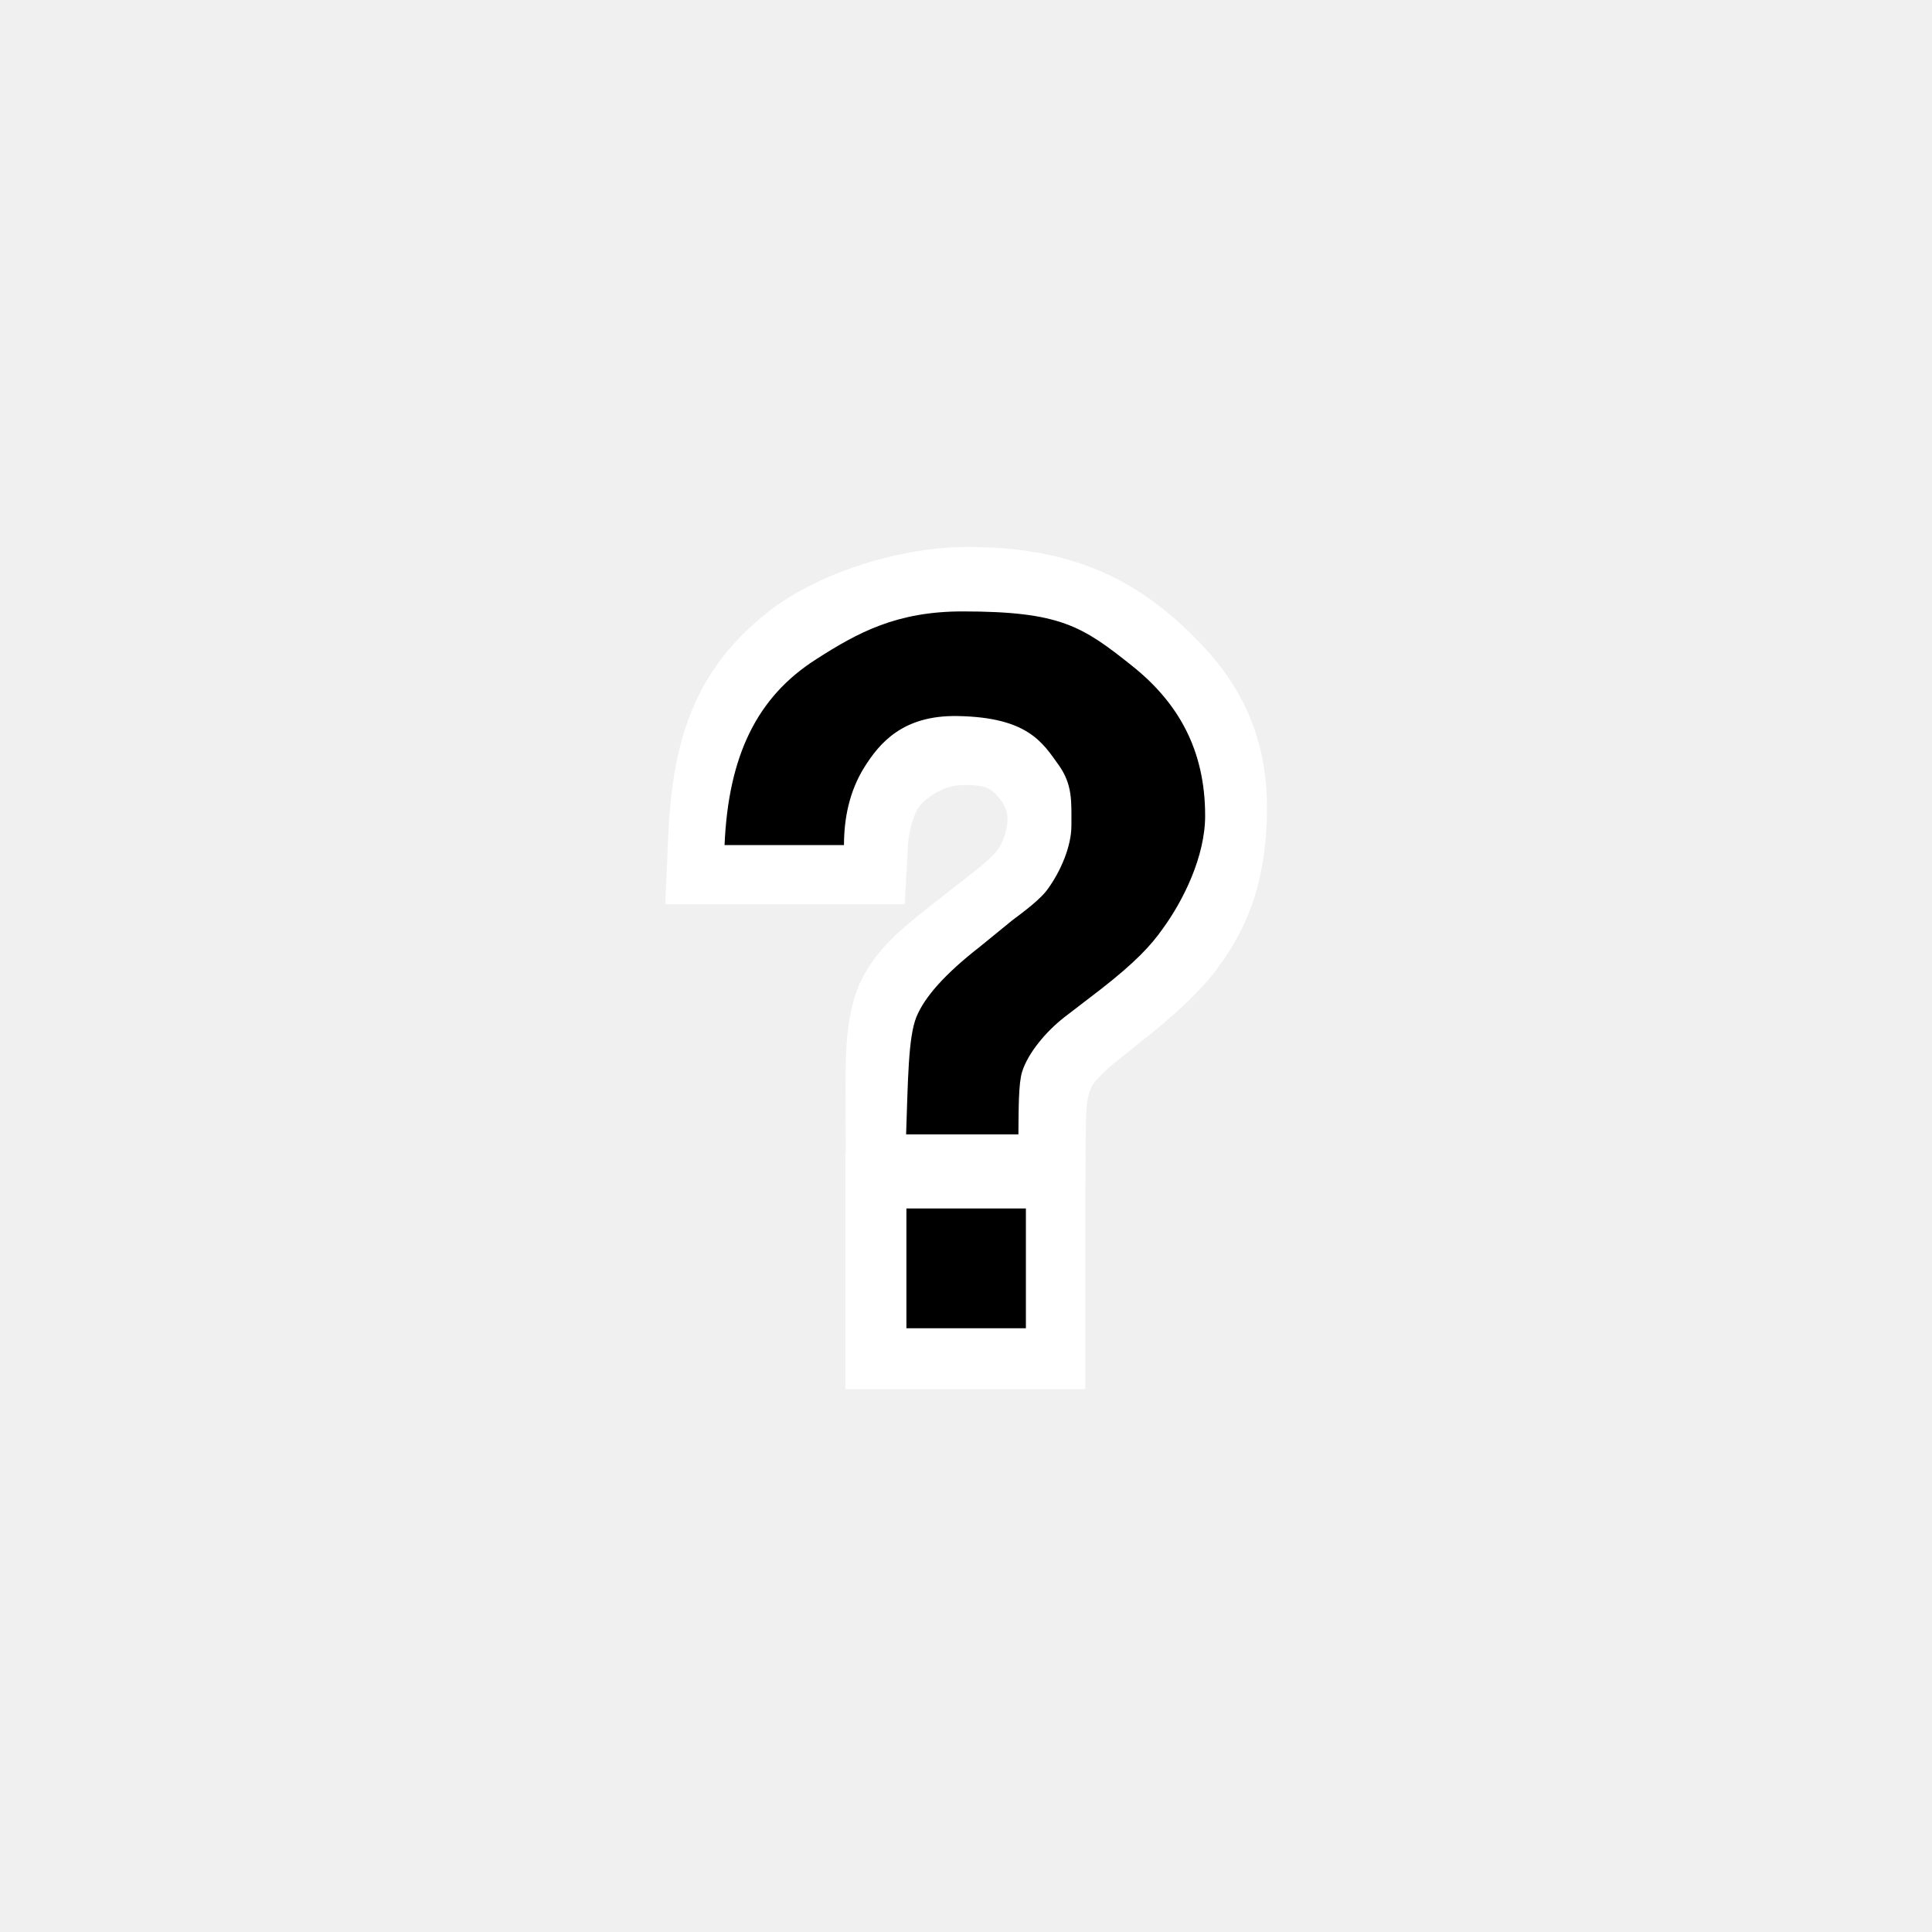
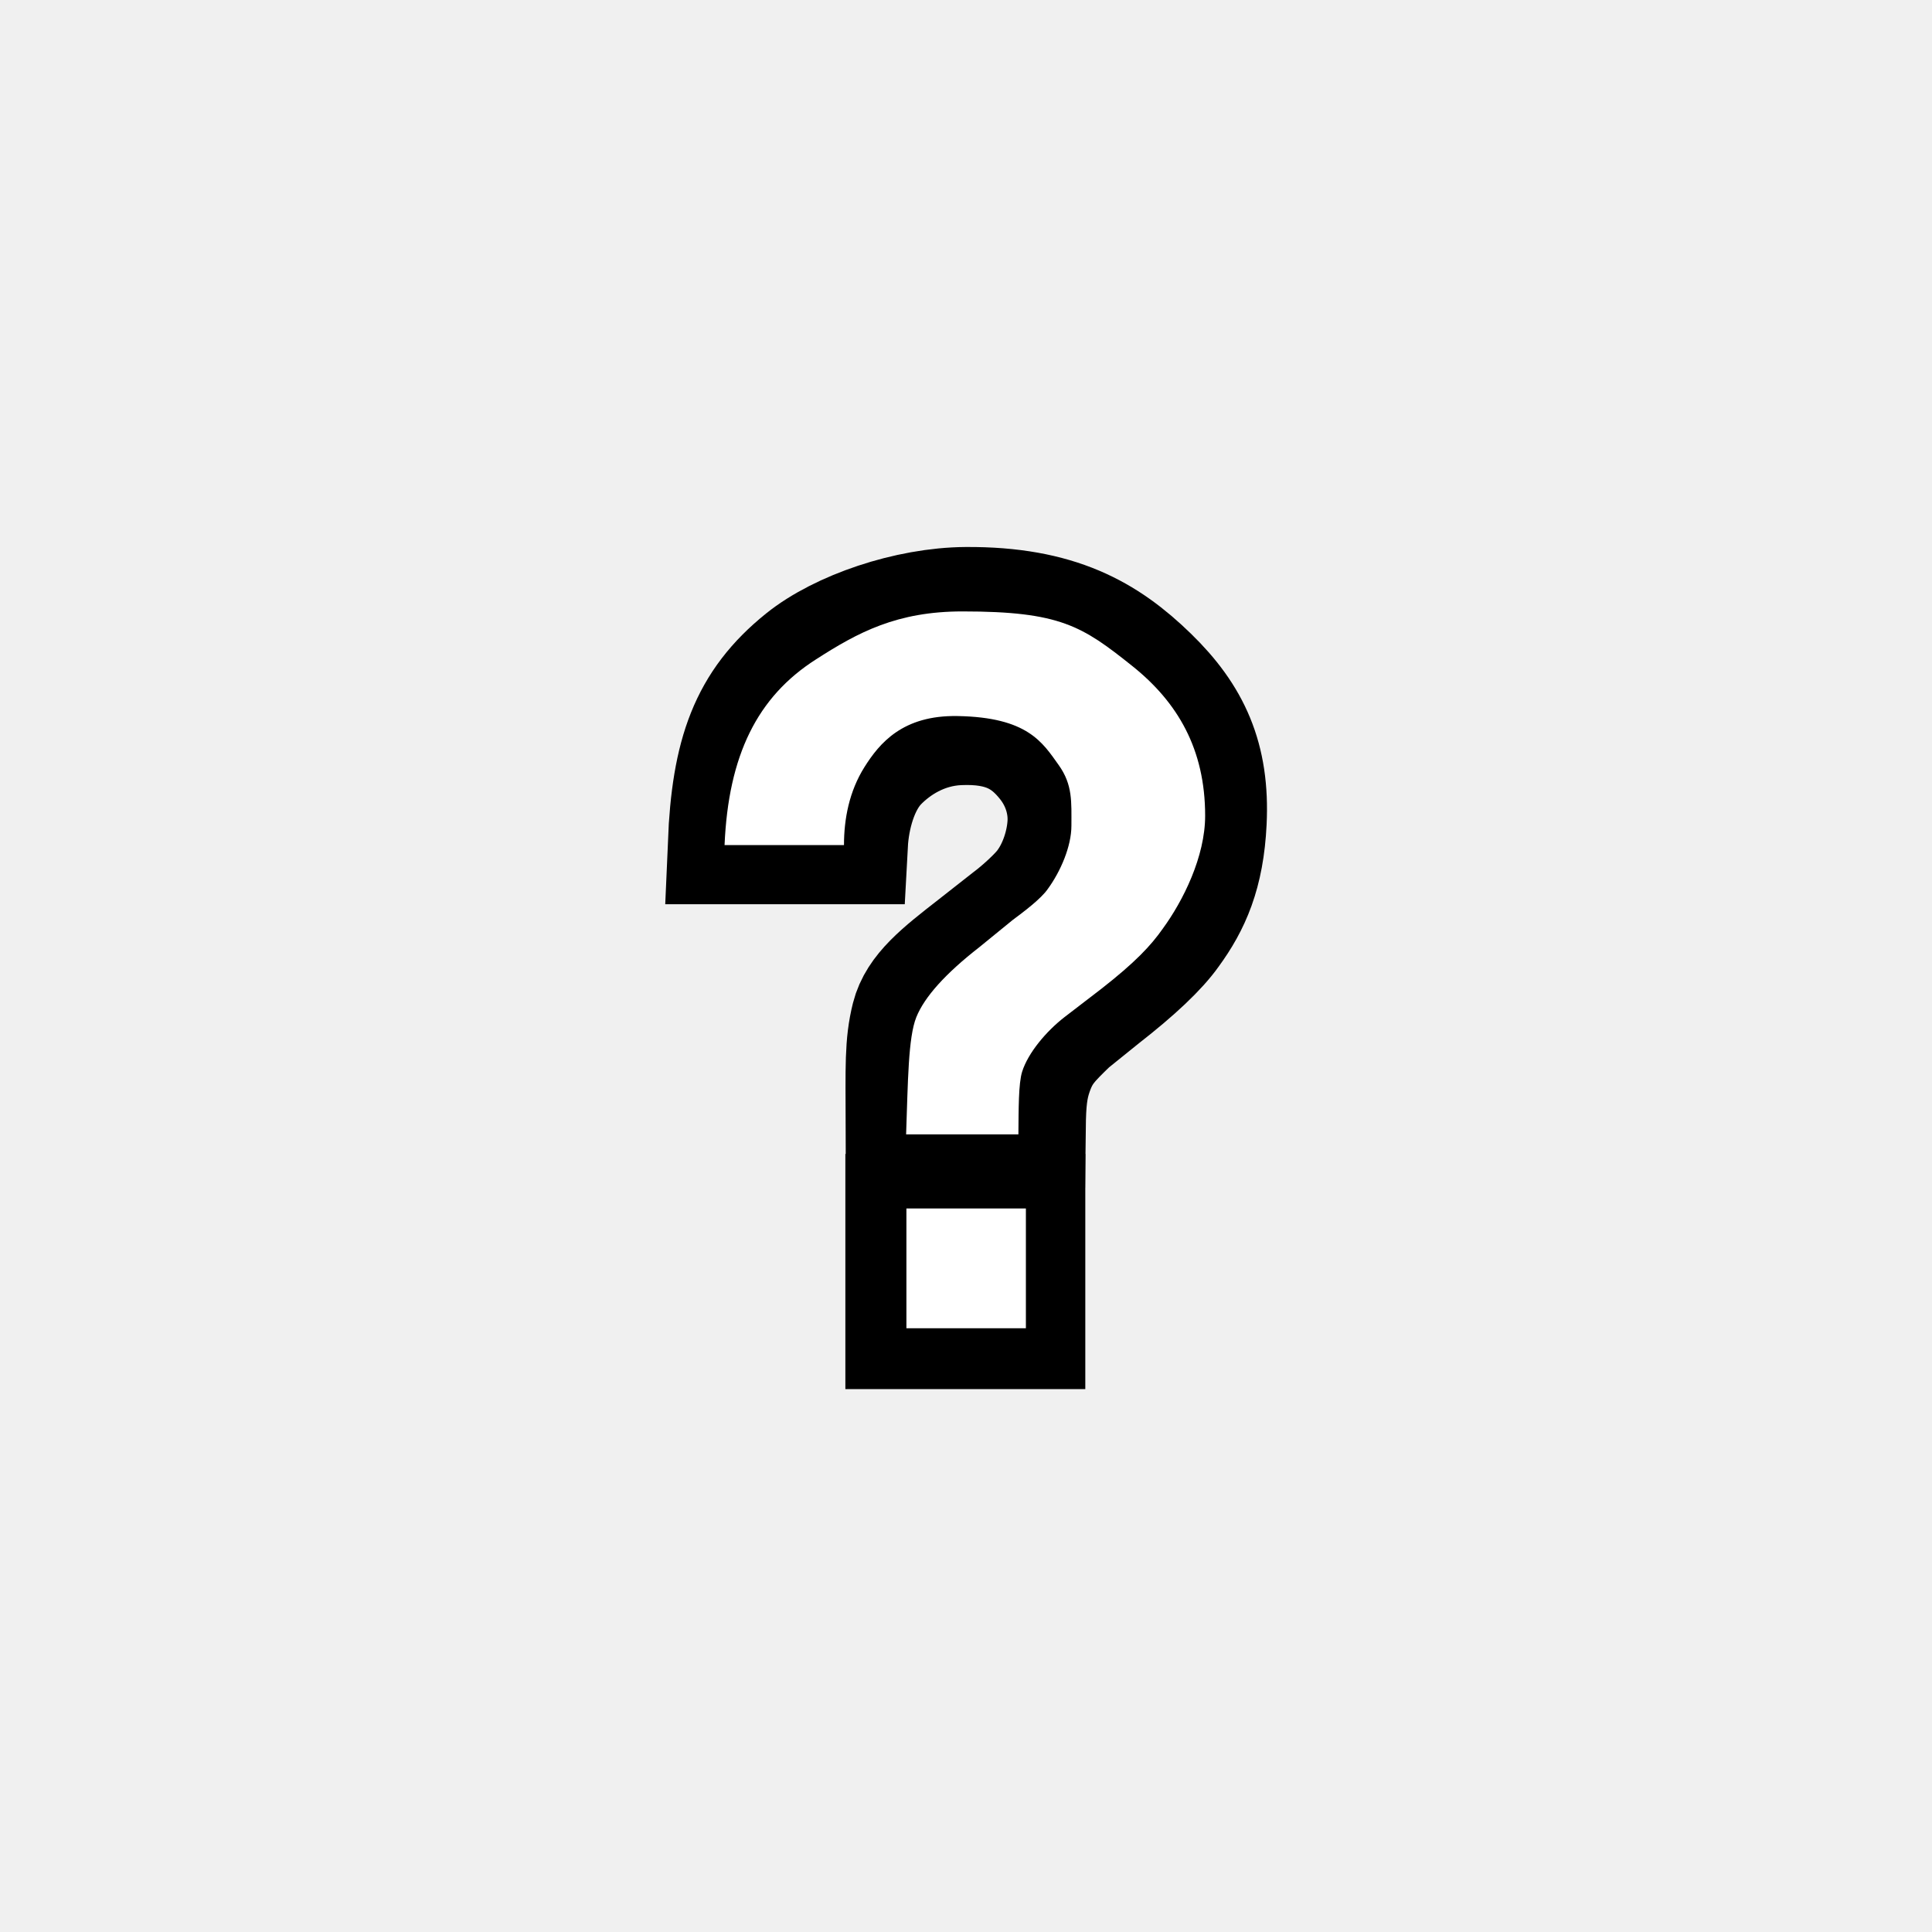
<svg xmlns="http://www.w3.org/2000/svg" height="32" viewBox="0 0 32 32" width="32">
  <g fill="none" fill-rule="evenodd" transform="translate(12 10)">
-     <path d="m2.752 9.863h2.474v2.395h-2.474z" stroke="#fff" stroke-width="1.5" />
-     <path d="m1.315.941c.606-.488 1.73-.875 2.686-.881 1.514-.009 2.311.456 3.026 1.151.688.669 1.004 1.352.953 2.4-.041.853-.267 1.348-.604 1.811-.198.281-.577.641-1.138 1.078l-.533.43c-.33.32-.474.463-.6.82-.094.266-.116.506-.121.922h-1.977c-.003-1.016-.019-1.375.09-1.813.107-.426.502-.734 1.063-1.171l.568-.446c.188-.14.494-.414.608-.581.208-.286.334-.682.351-1.025.016-.323-.081-.699-.344-1.027-.312-.39-.703-.638-1.465-.604-.601.027-1.061.333-1.342.622-.33.34-.474.904-.498 1.35h-1.977c.062-1.484.354-2.312 1.254-3.036z" stroke="#fff" stroke-width="2" />
-     <g fill="#000" fill-rule="nonzero">
+     <path d="m2.752 9.863h2.474v2.395h-2.474z" stroke="#000" stroke-width="1.5" />
+     <path d="m1.315.941c.606-.488 1.73-.875 2.686-.881 1.514-.009 2.311.456 3.026 1.151.688.669 1.004 1.352.953 2.4-.041.853-.267 1.348-.604 1.811-.198.281-.577.641-1.138 1.078l-.533.43c-.33.32-.474.463-.6.82-.094.266-.116.506-.121.922h-1.977c-.003-1.016-.019-1.375.09-1.813.107-.426.502-.734 1.063-1.171l.568-.446c.188-.14.494-.414.608-.581.208-.286.334-.682.351-1.025.016-.323-.081-.699-.344-1.027-.312-.39-.703-.638-1.465-.604-.601.027-1.061.333-1.342.622-.33.34-.474.904-.498 1.35h-1.977c.062-1.484.354-2.312 1.254-3.036z" stroke="#000" stroke-width="2" />
+     <g fill="#fff" fill-rule="nonzero">
      <path d="m3.013 10.016h1.979v1.984h-1.979z" />
      <path d="m1.516.921c.697-.449 1.342-.794 2.426-.794 1.617 0 1.983.242 2.812.904.75.599 1.207 1.376 1.207 2.48 0 .677-.364 1.408-.702 1.871-.197.281-.459.56-1.02.998l-.612.47c-.3.234-.598.588-.697.9-.062.198-.058.623-.062 1.039h-1.86c.031-.88.034-1.605.169-1.941s.483-.723 1.044-1.16l.547-.446c.187-.14.475-.354.589-.521.208-.286.389-.701.389-1.045 0-.396.022-.676-.209-1.002-.27-.378-.516-.794-1.678-.814-.905-.016-1.291.447-1.542.847-.252.402-.338.858-.338 1.29h-1.978c.063-1.484.541-2.456 1.515-3.076" />
    </g>
  </g>
</svg>
